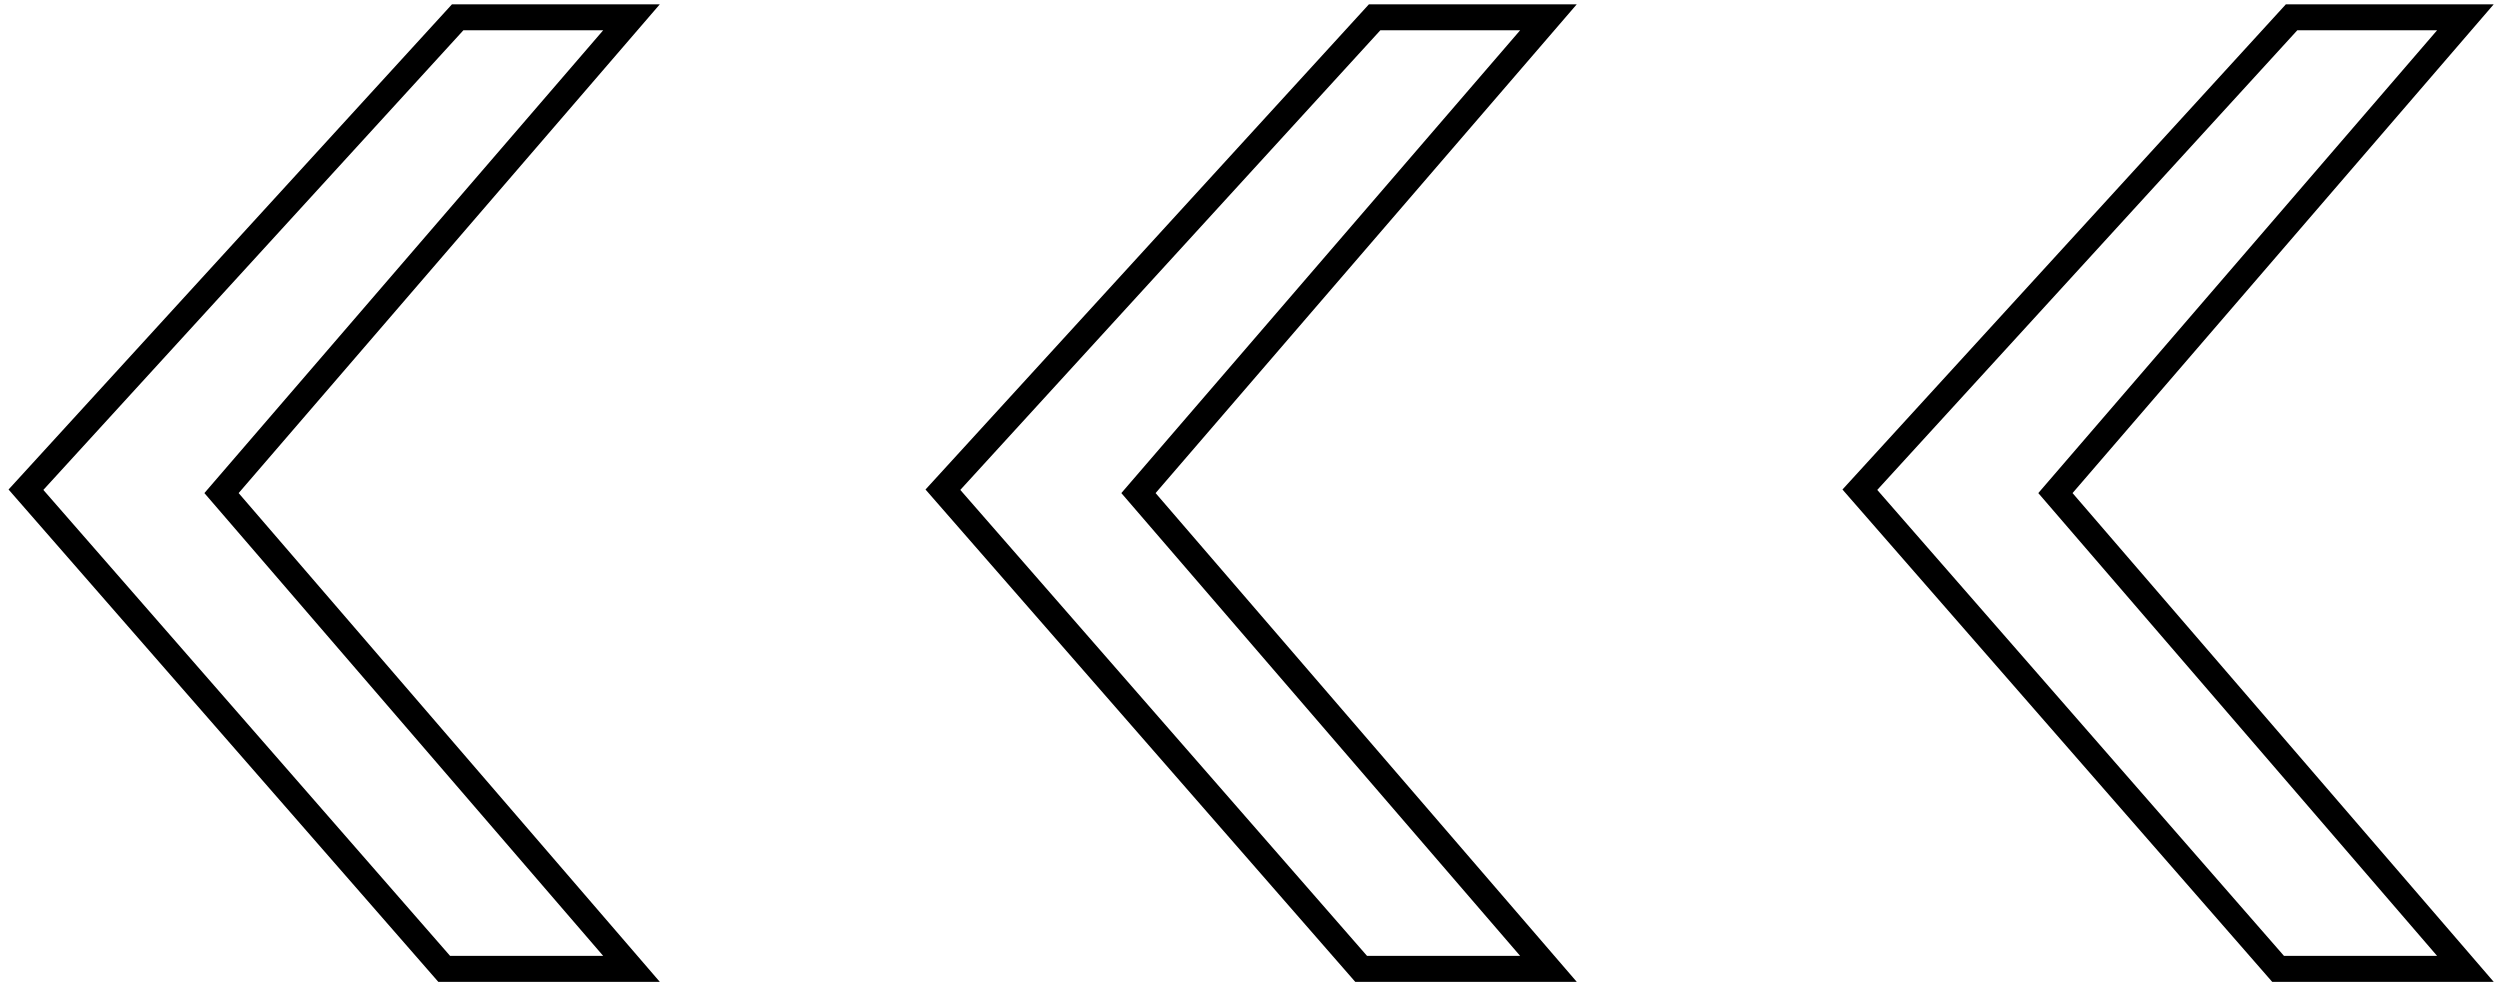
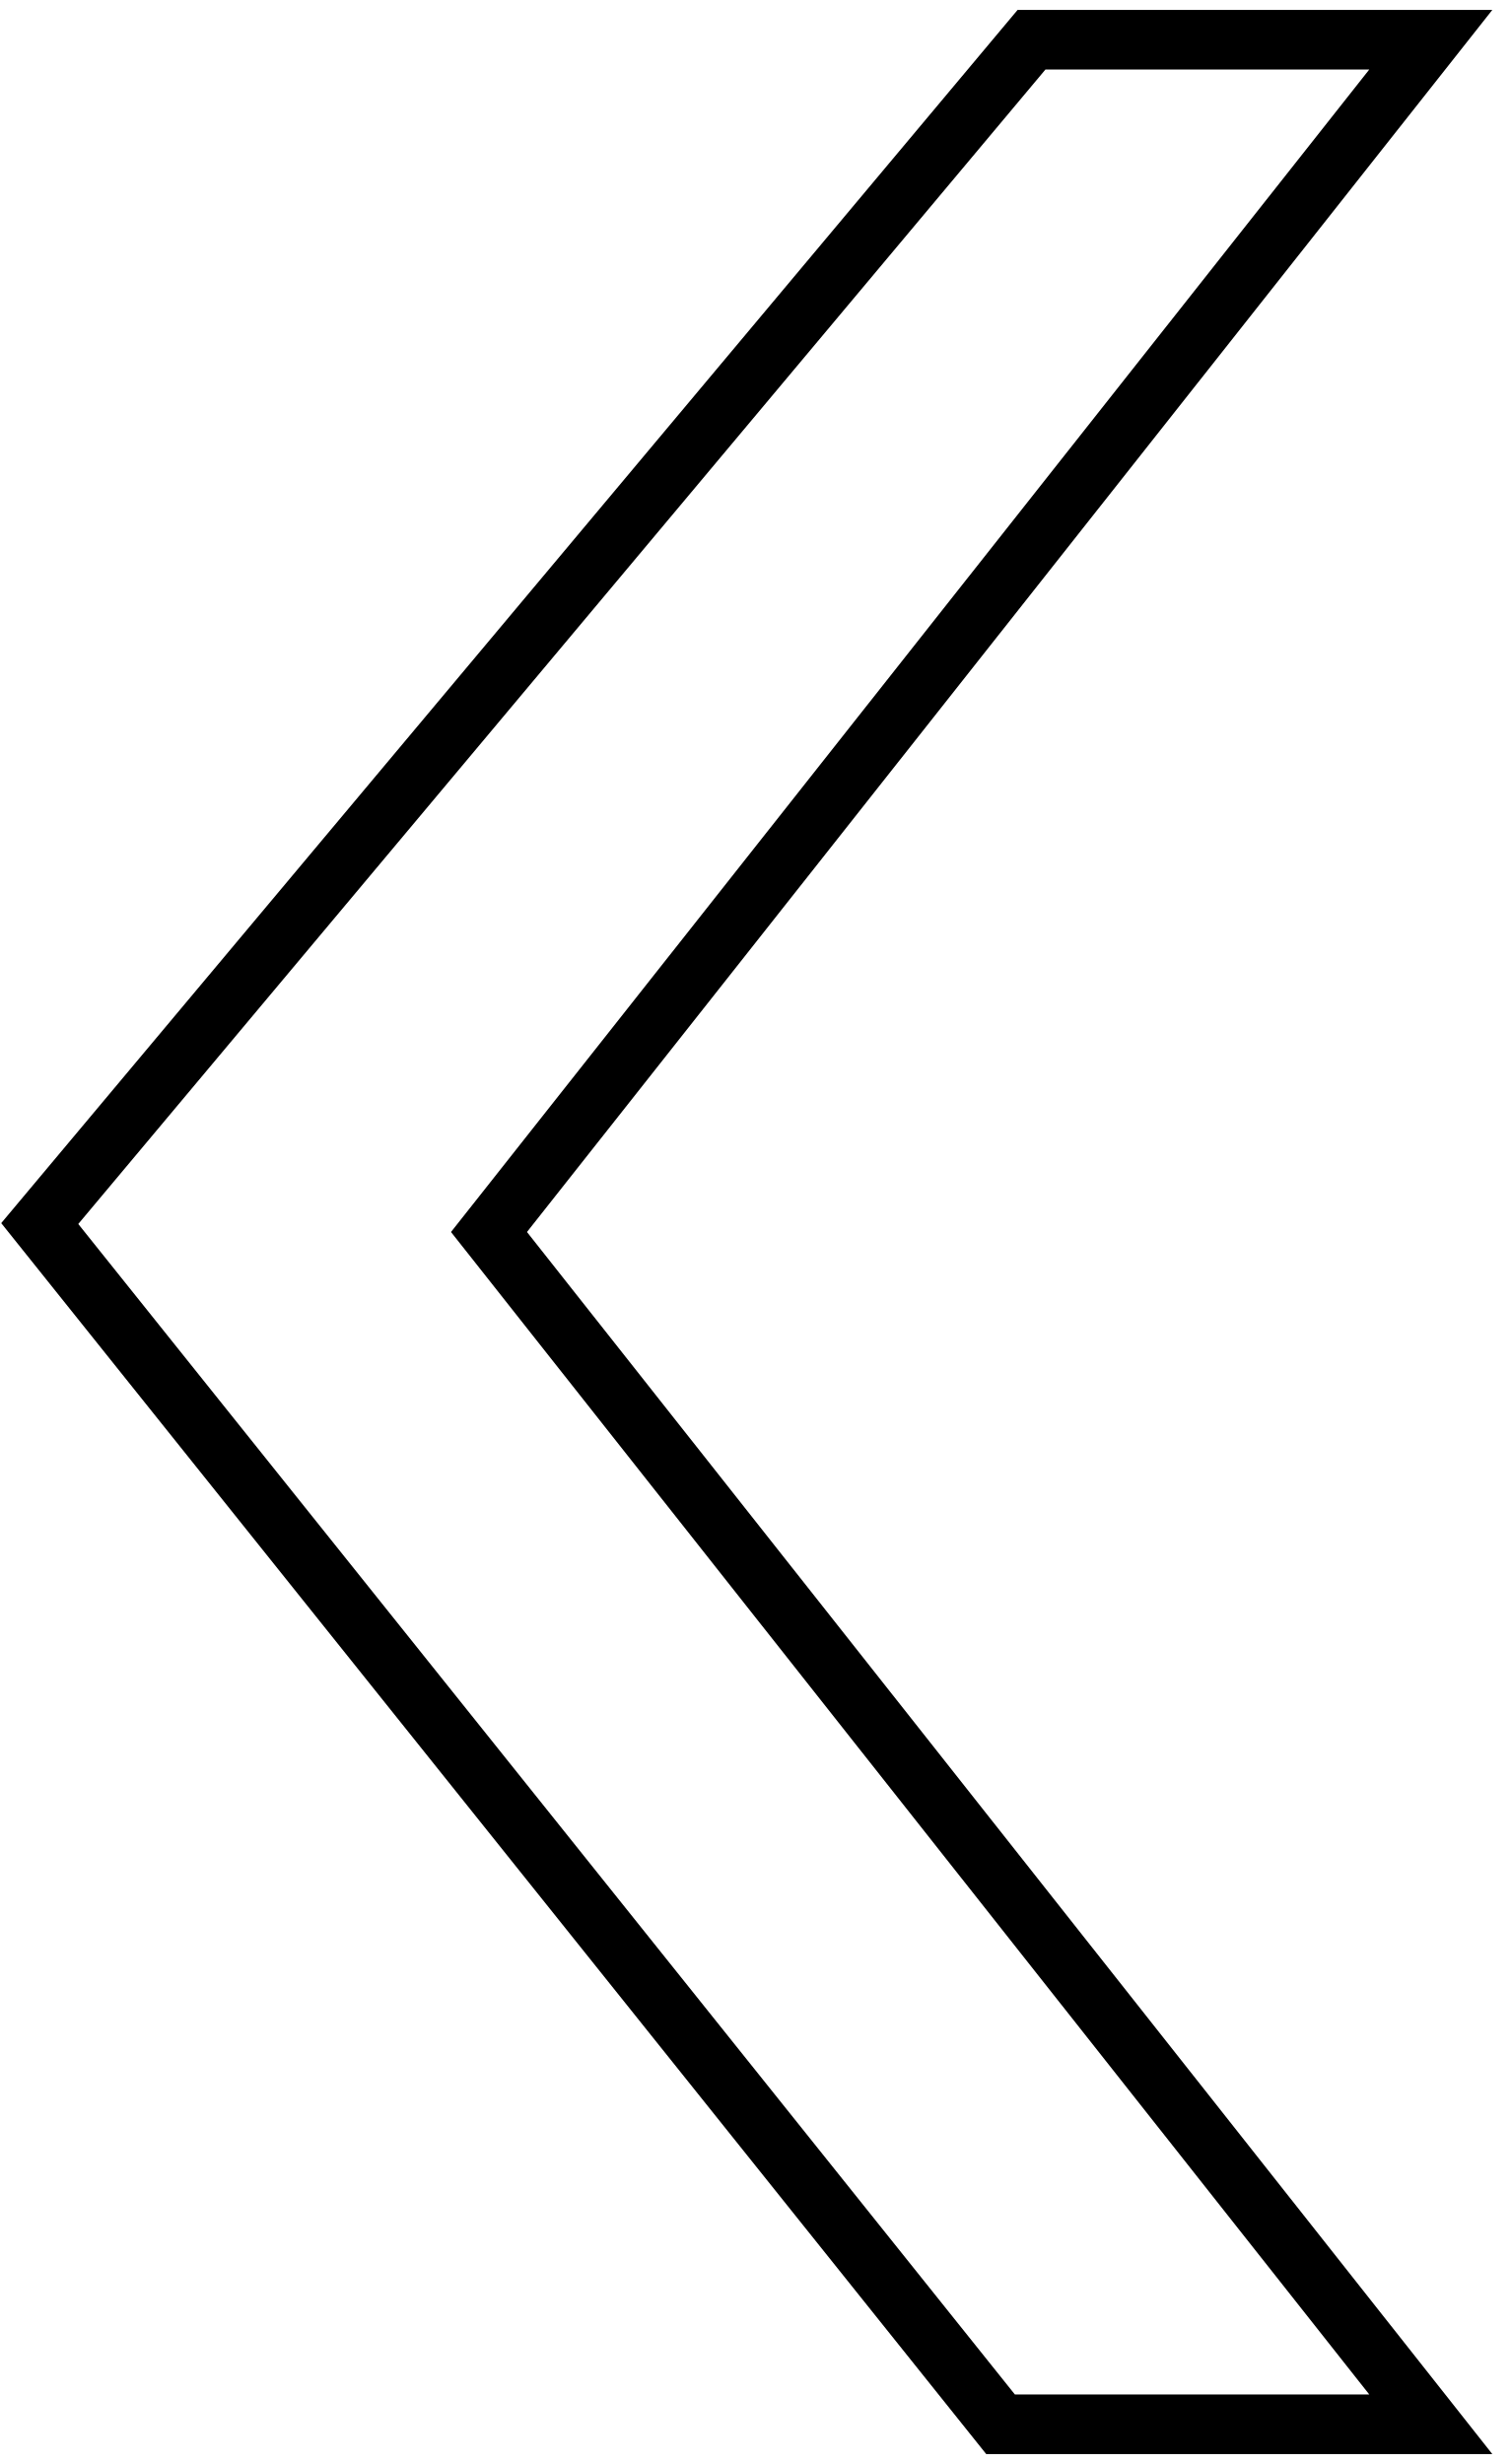
- <svg xmlns="http://www.w3.org/2000/svg" width="289" height="114" viewBox="0 0 289 114" fill="none">
-   <path d="M52.907 2L3 56.611L51.349 112H73L25.607 57L73 2H52.907Z" stroke="black" stroke-width="3" stroke-miterlimit="10" />
-   <path d="M264.907 2L215 56.611L263.347 112H285L237.607 57L285 2H264.907Z" stroke="black" stroke-width="3" stroke-miterlimit="10" />
-   <path d="M158.907 2L109 56.611L157.348 112H179L131.607 57L179 2H158.907Z" stroke="black" stroke-width="3" stroke-miterlimit="10" />
+ <svg xmlns="http://www.w3.org/2000/svg" width="76" height="124" viewBox="0 0 76 124" fill="none">
+   <path d="M51.907 2L2 61.575L50.349 122H72L24.607 62L72 2H51.907Z" stroke="black" stroke-width="3" stroke-miterlimit="10" />
</svg>
